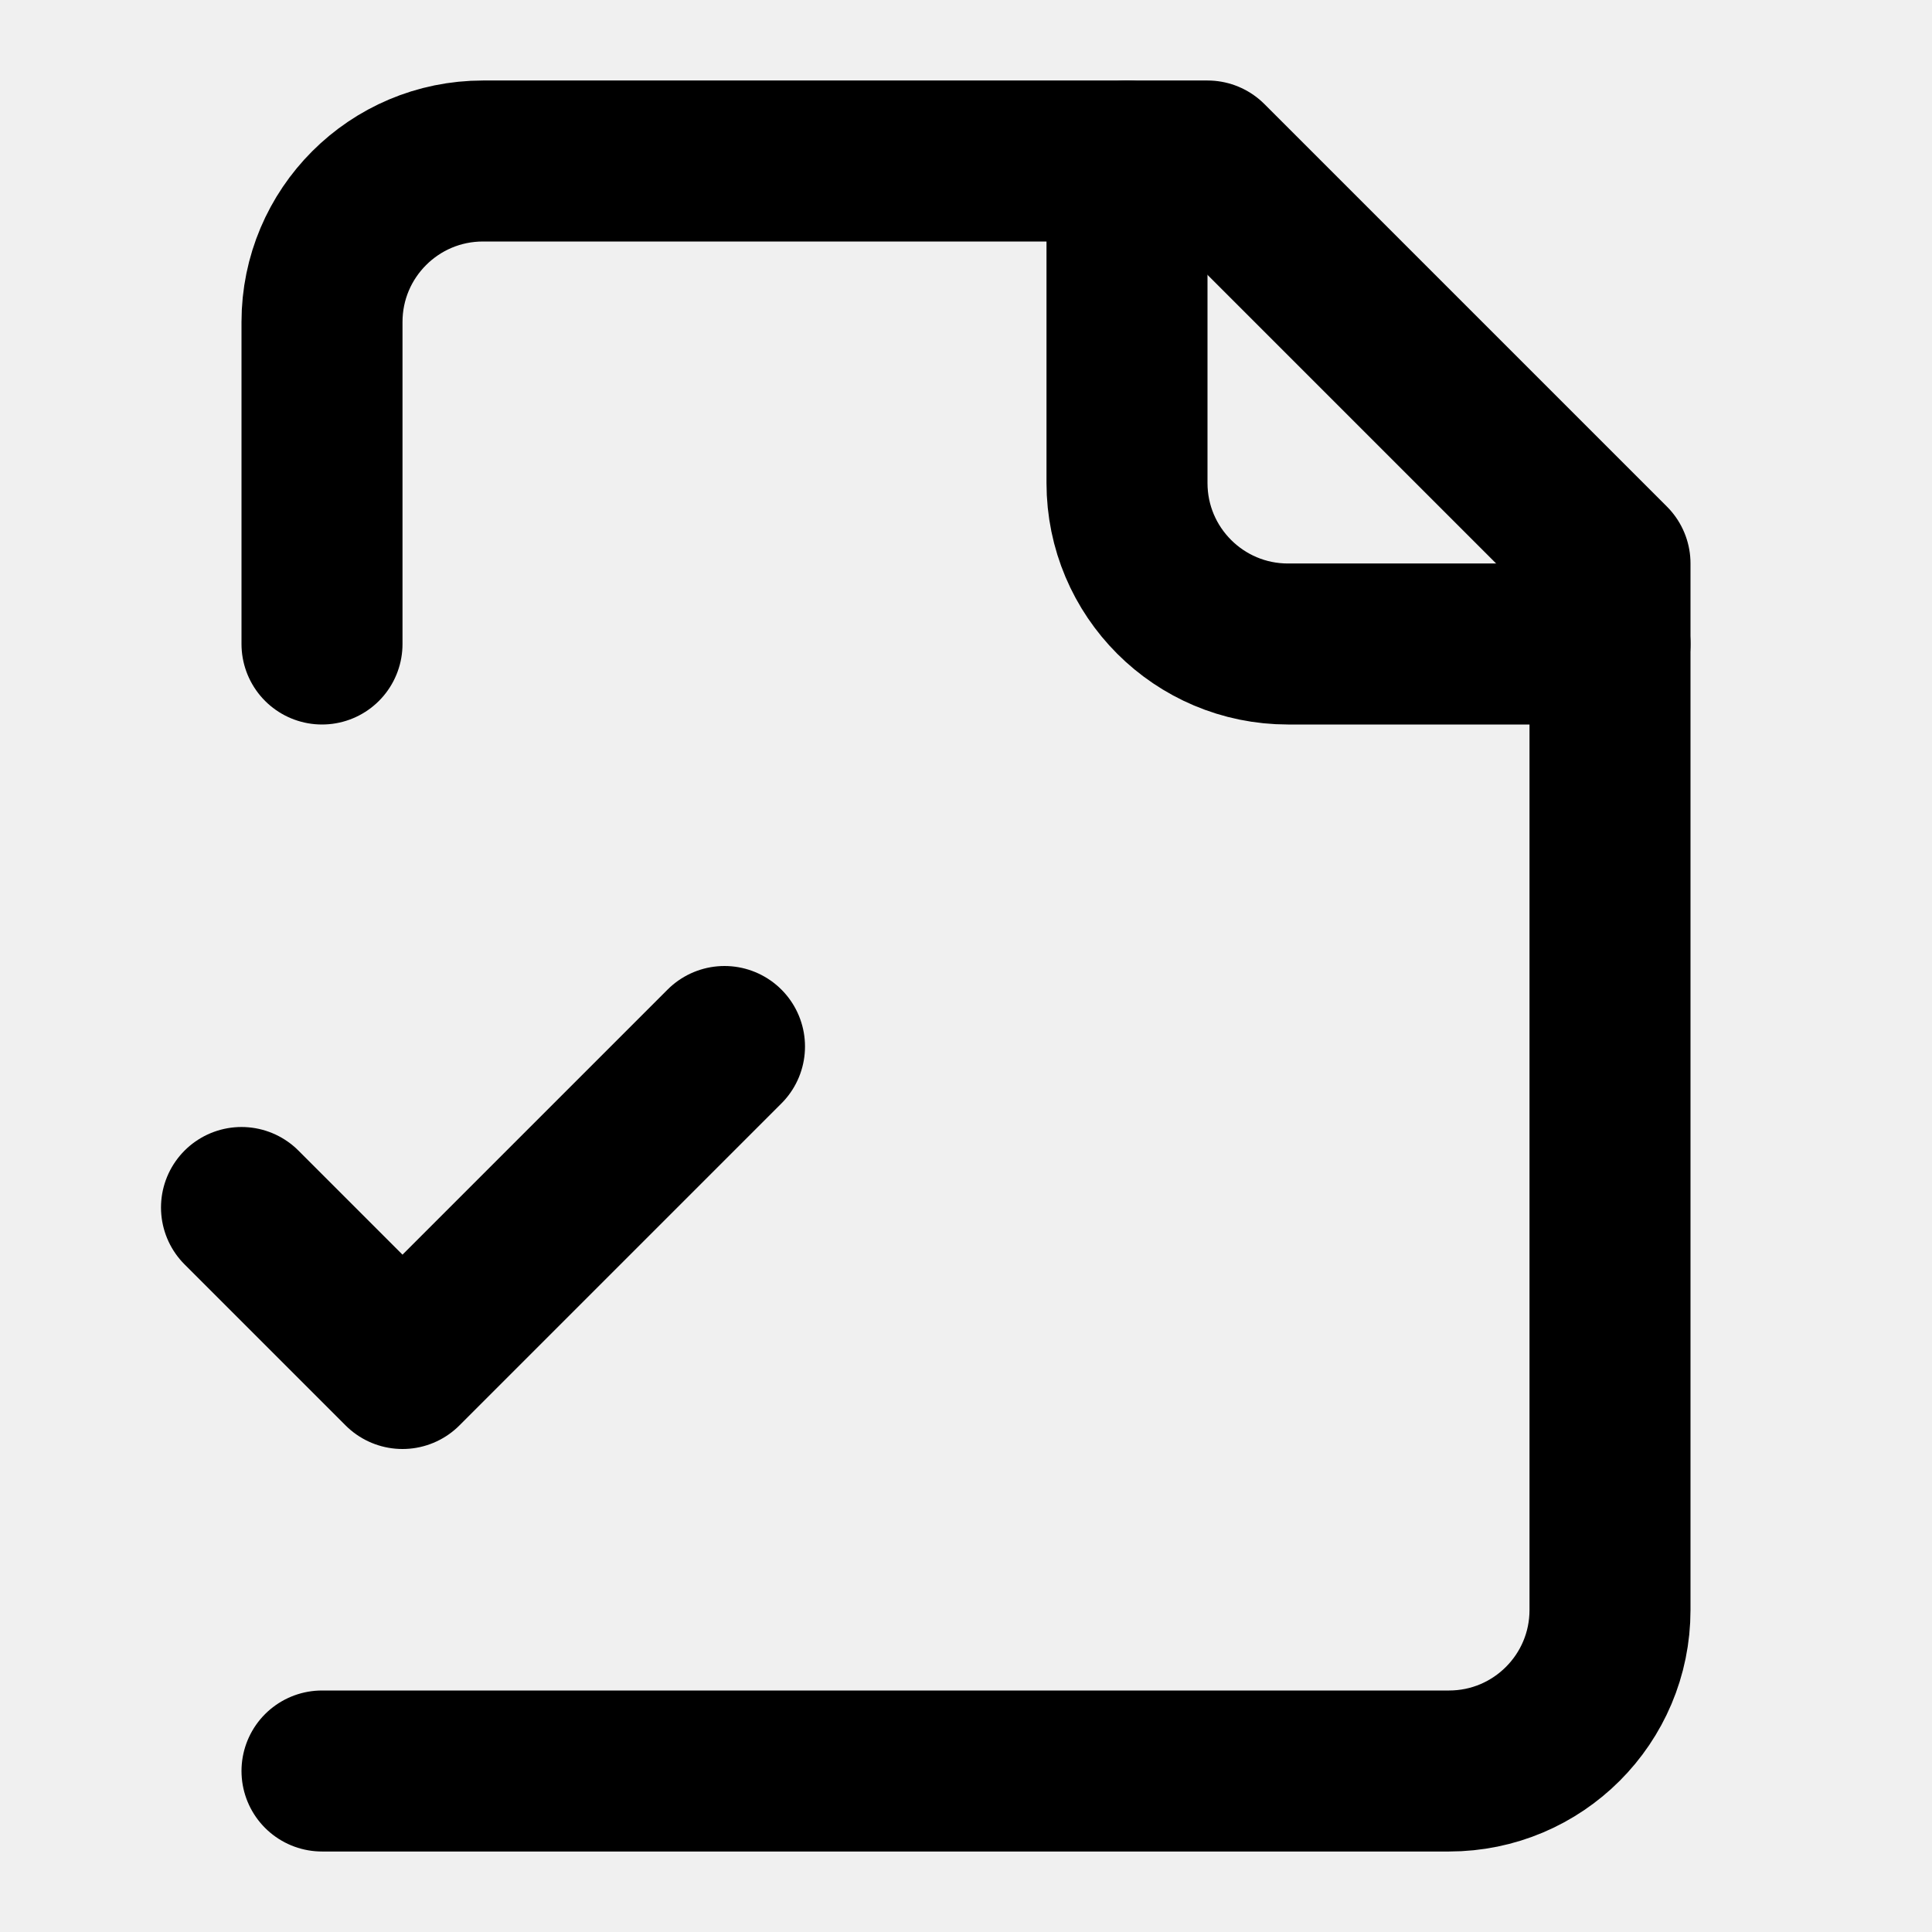
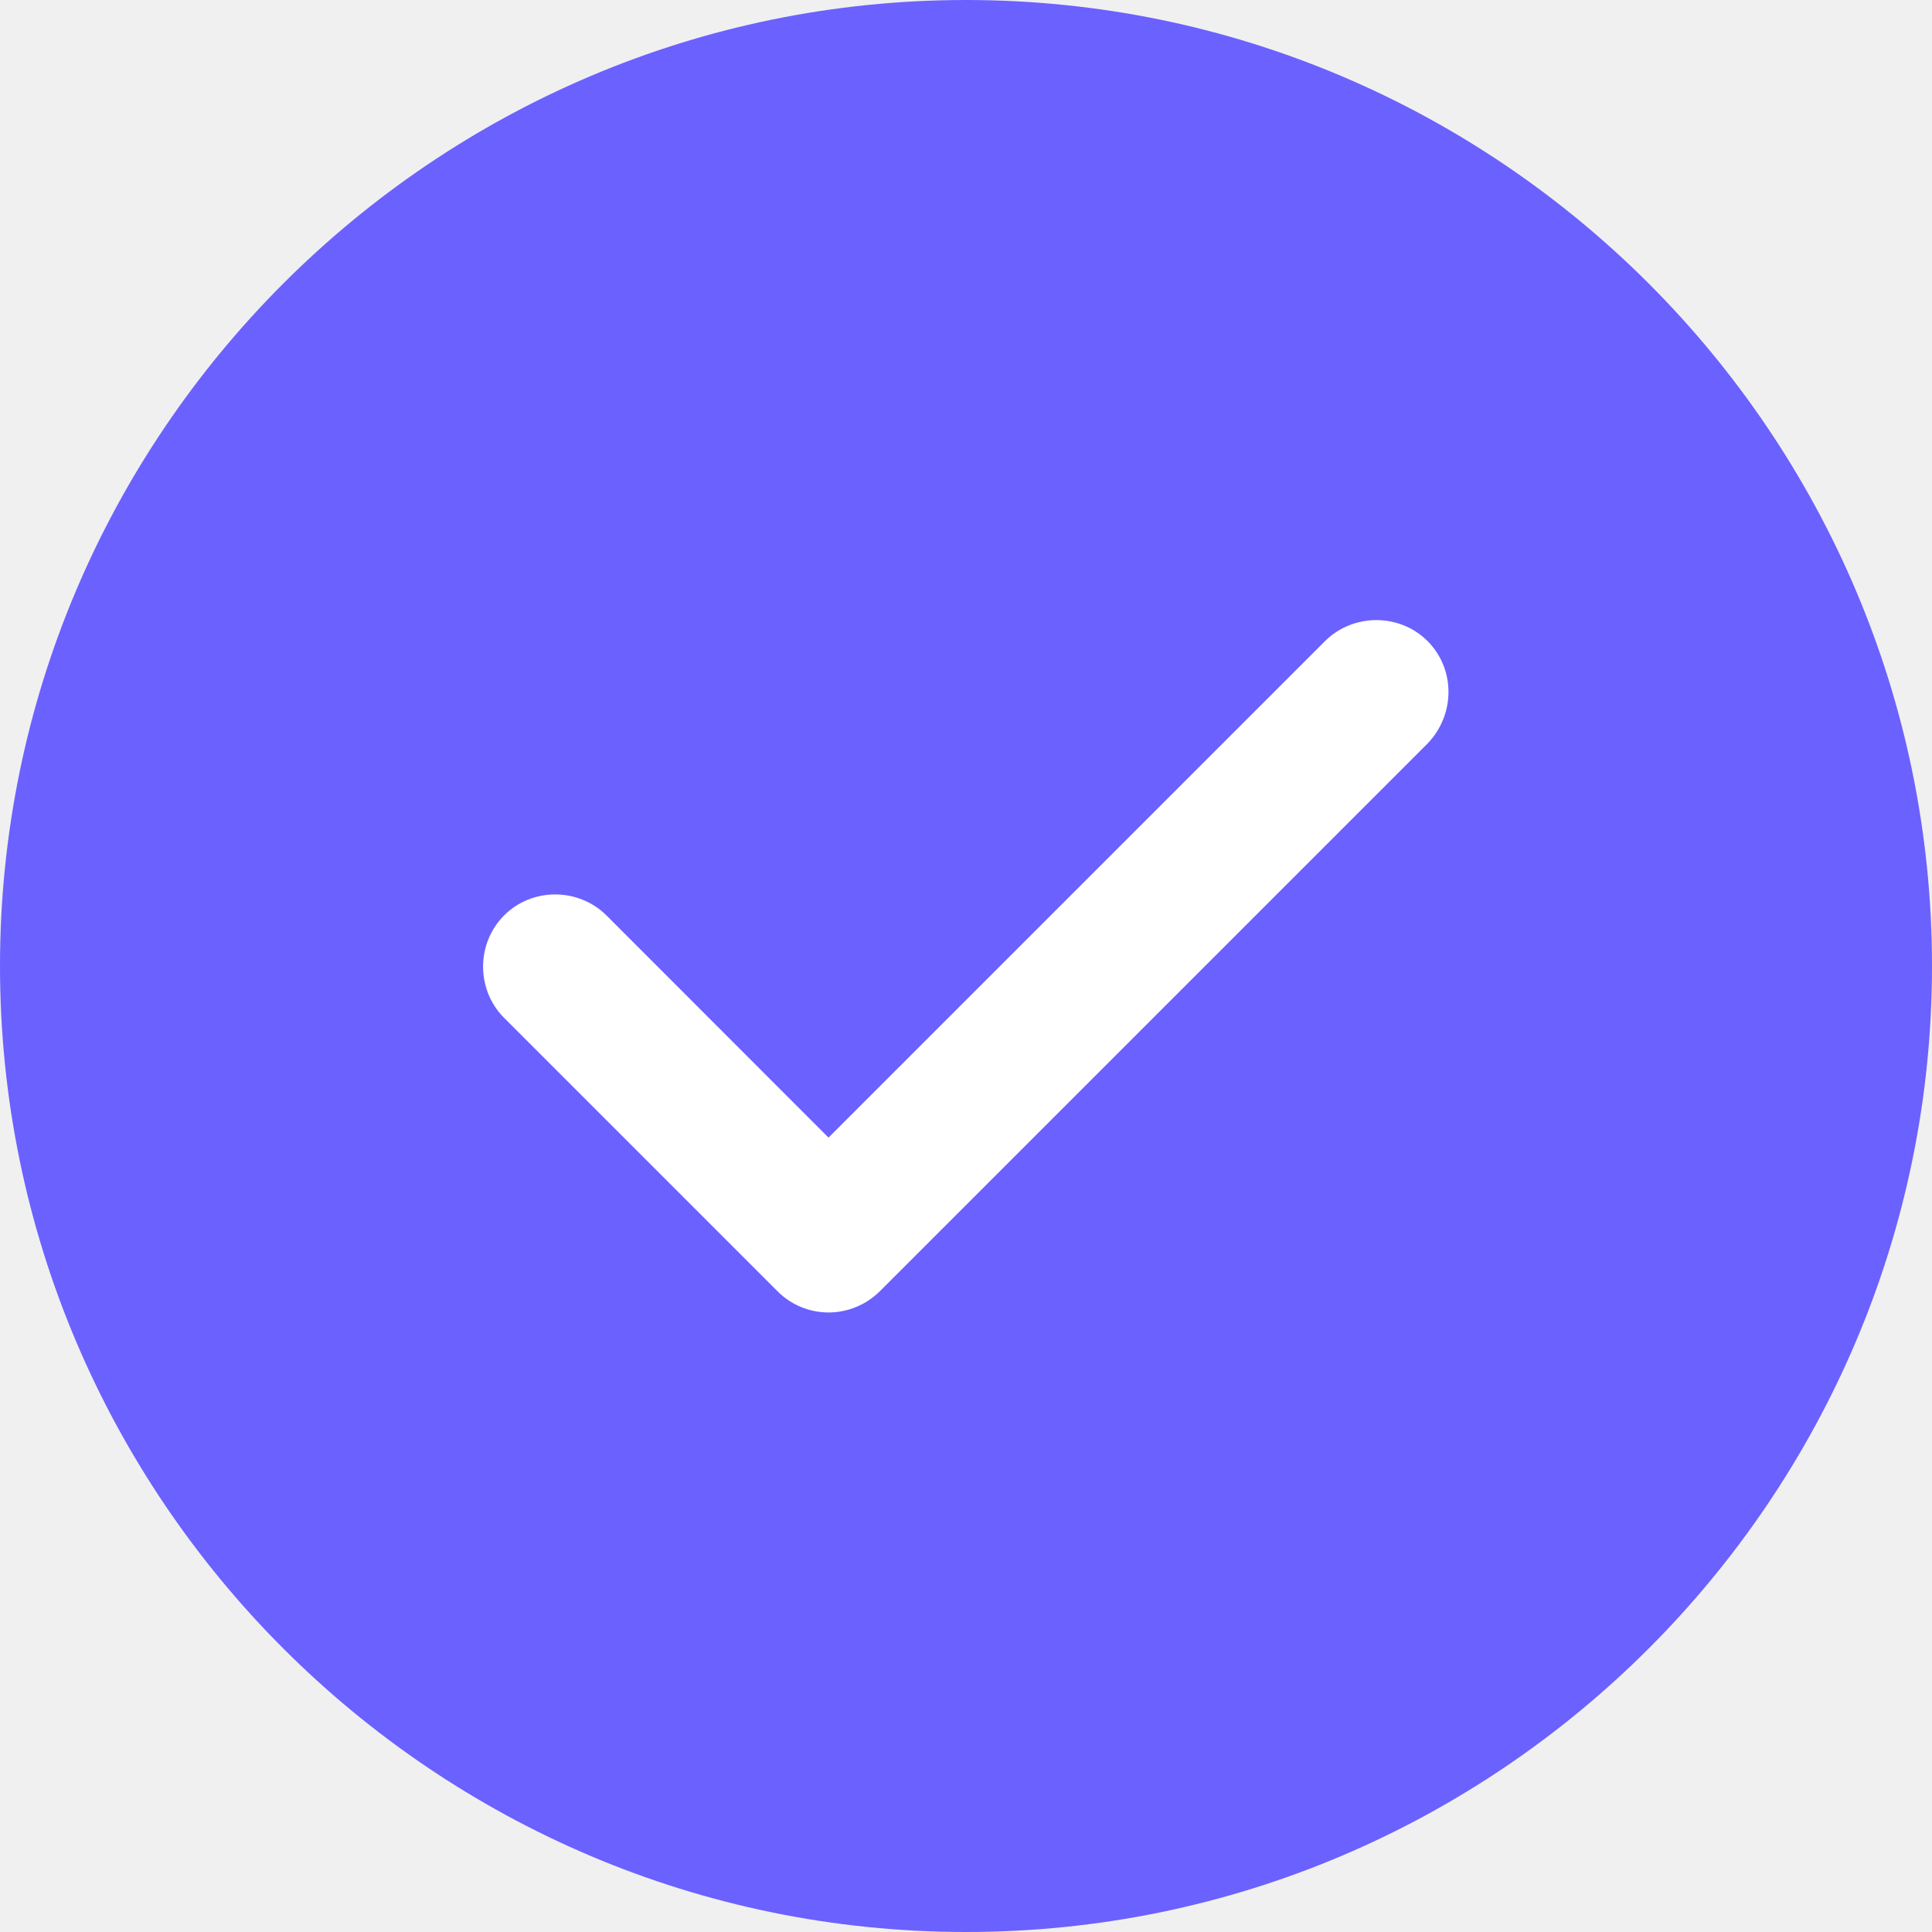
- <svg xmlns="http://www.w3.org/2000/svg" width="24" height="24" viewBox="0 0 24 24" fill="none" stroke="currentColor" stroke-width="2" stroke-linecap="round" stroke-linejoin="round" class="lucide lucide-file-check2-icon lucide-file-check-2">
-   <path d="M4 22h14a2 2 0 0 0 2-2V7l-5-5H6a2 2 0 0 0-2 2v4" />
-   <path d="M14 2v4a2 2 0 0 0 2 2h4" />
-   <path d="m3 15 2 2 4-4" />
+ <svg xmlns="http://www.w3.org/2000/svg" width="12" height="12" viewBox="0 0 12 12" fill="none">
+   <path d="M6 0C2.694 0 0 2.694 0 6C0 9.306 2.694 12 6 12C9.306 12 12 9.306 12 6C12 2.694 9.306 0 6 0Z" fill="#6B61FF" />
+   <path d="M8.867 4.618L5.465 8.02C5.38 8.104 5.266 8.152 5.146 8.152C5.027 8.152 4.912 8.104 4.829 8.02L3.131 6.322C2.957 6.148 2.957 5.86 3.131 5.686C3.304 5.512 3.592 5.512 3.767 5.686L5.146 7.066L8.23 3.982C8.405 3.808 8.693 3.808 8.867 3.982C9.04 4.156 9.04 4.438 8.867 4.618Z" fill="white" />
</svg>
